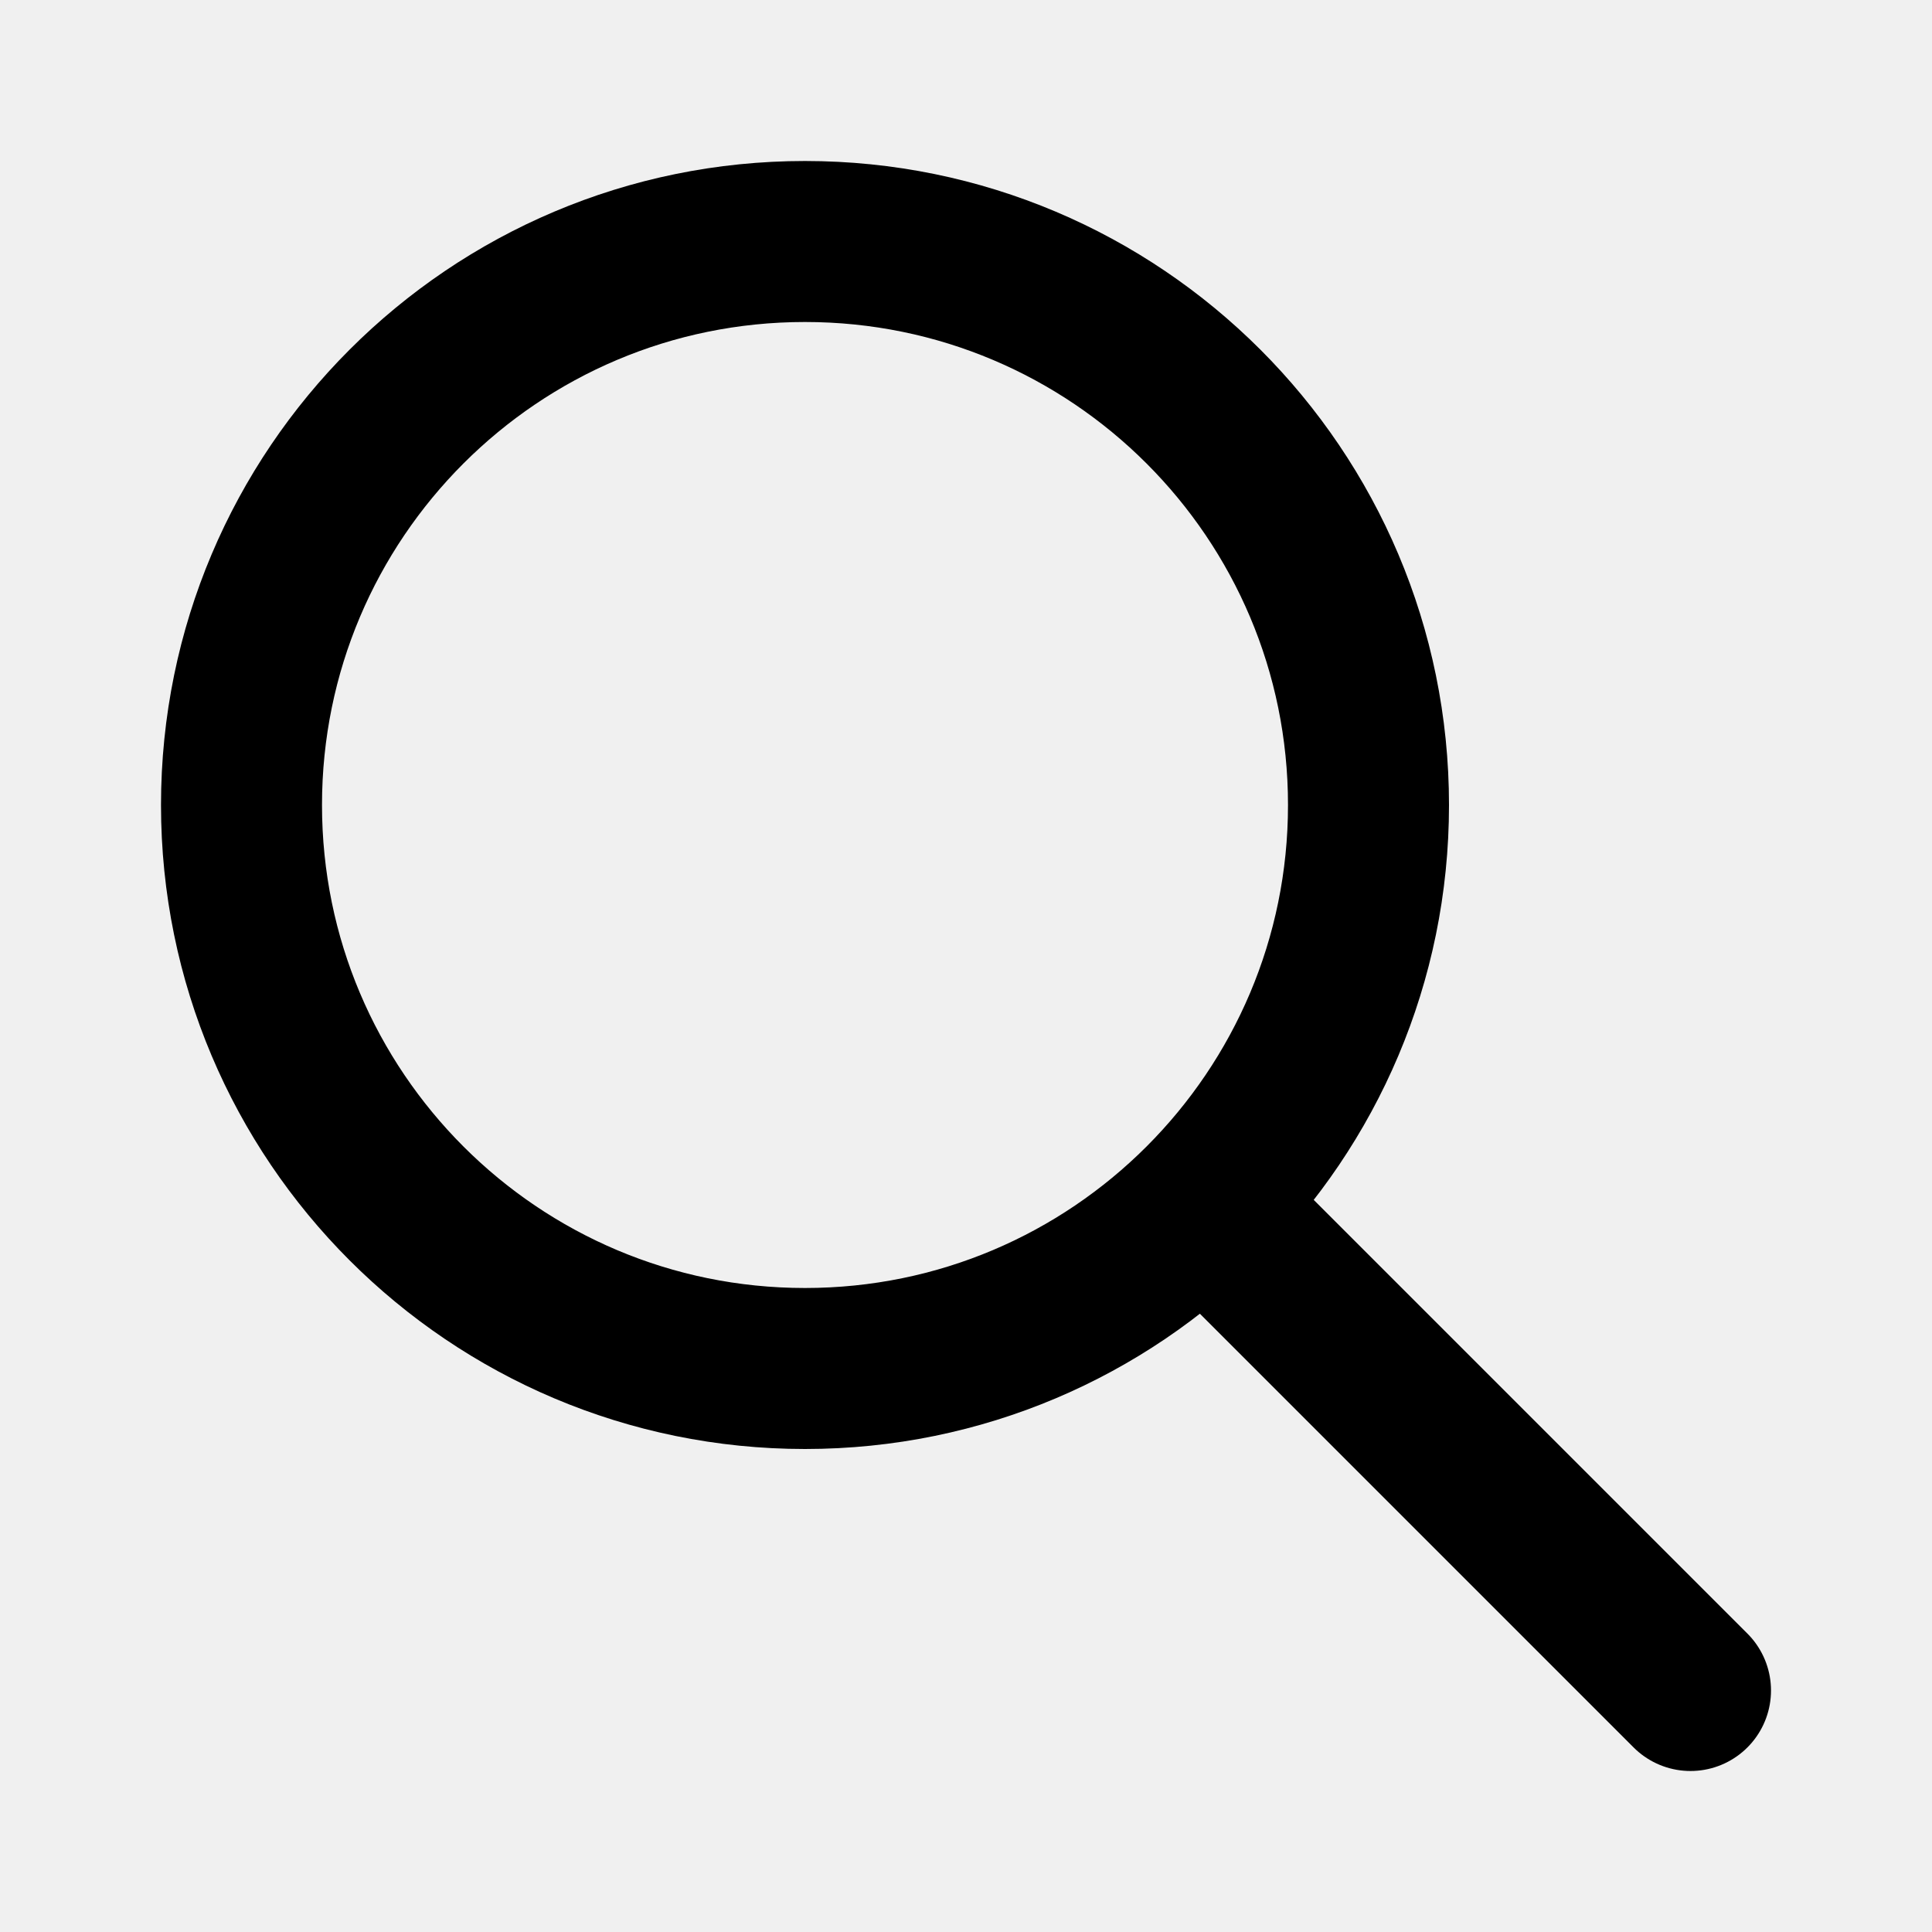
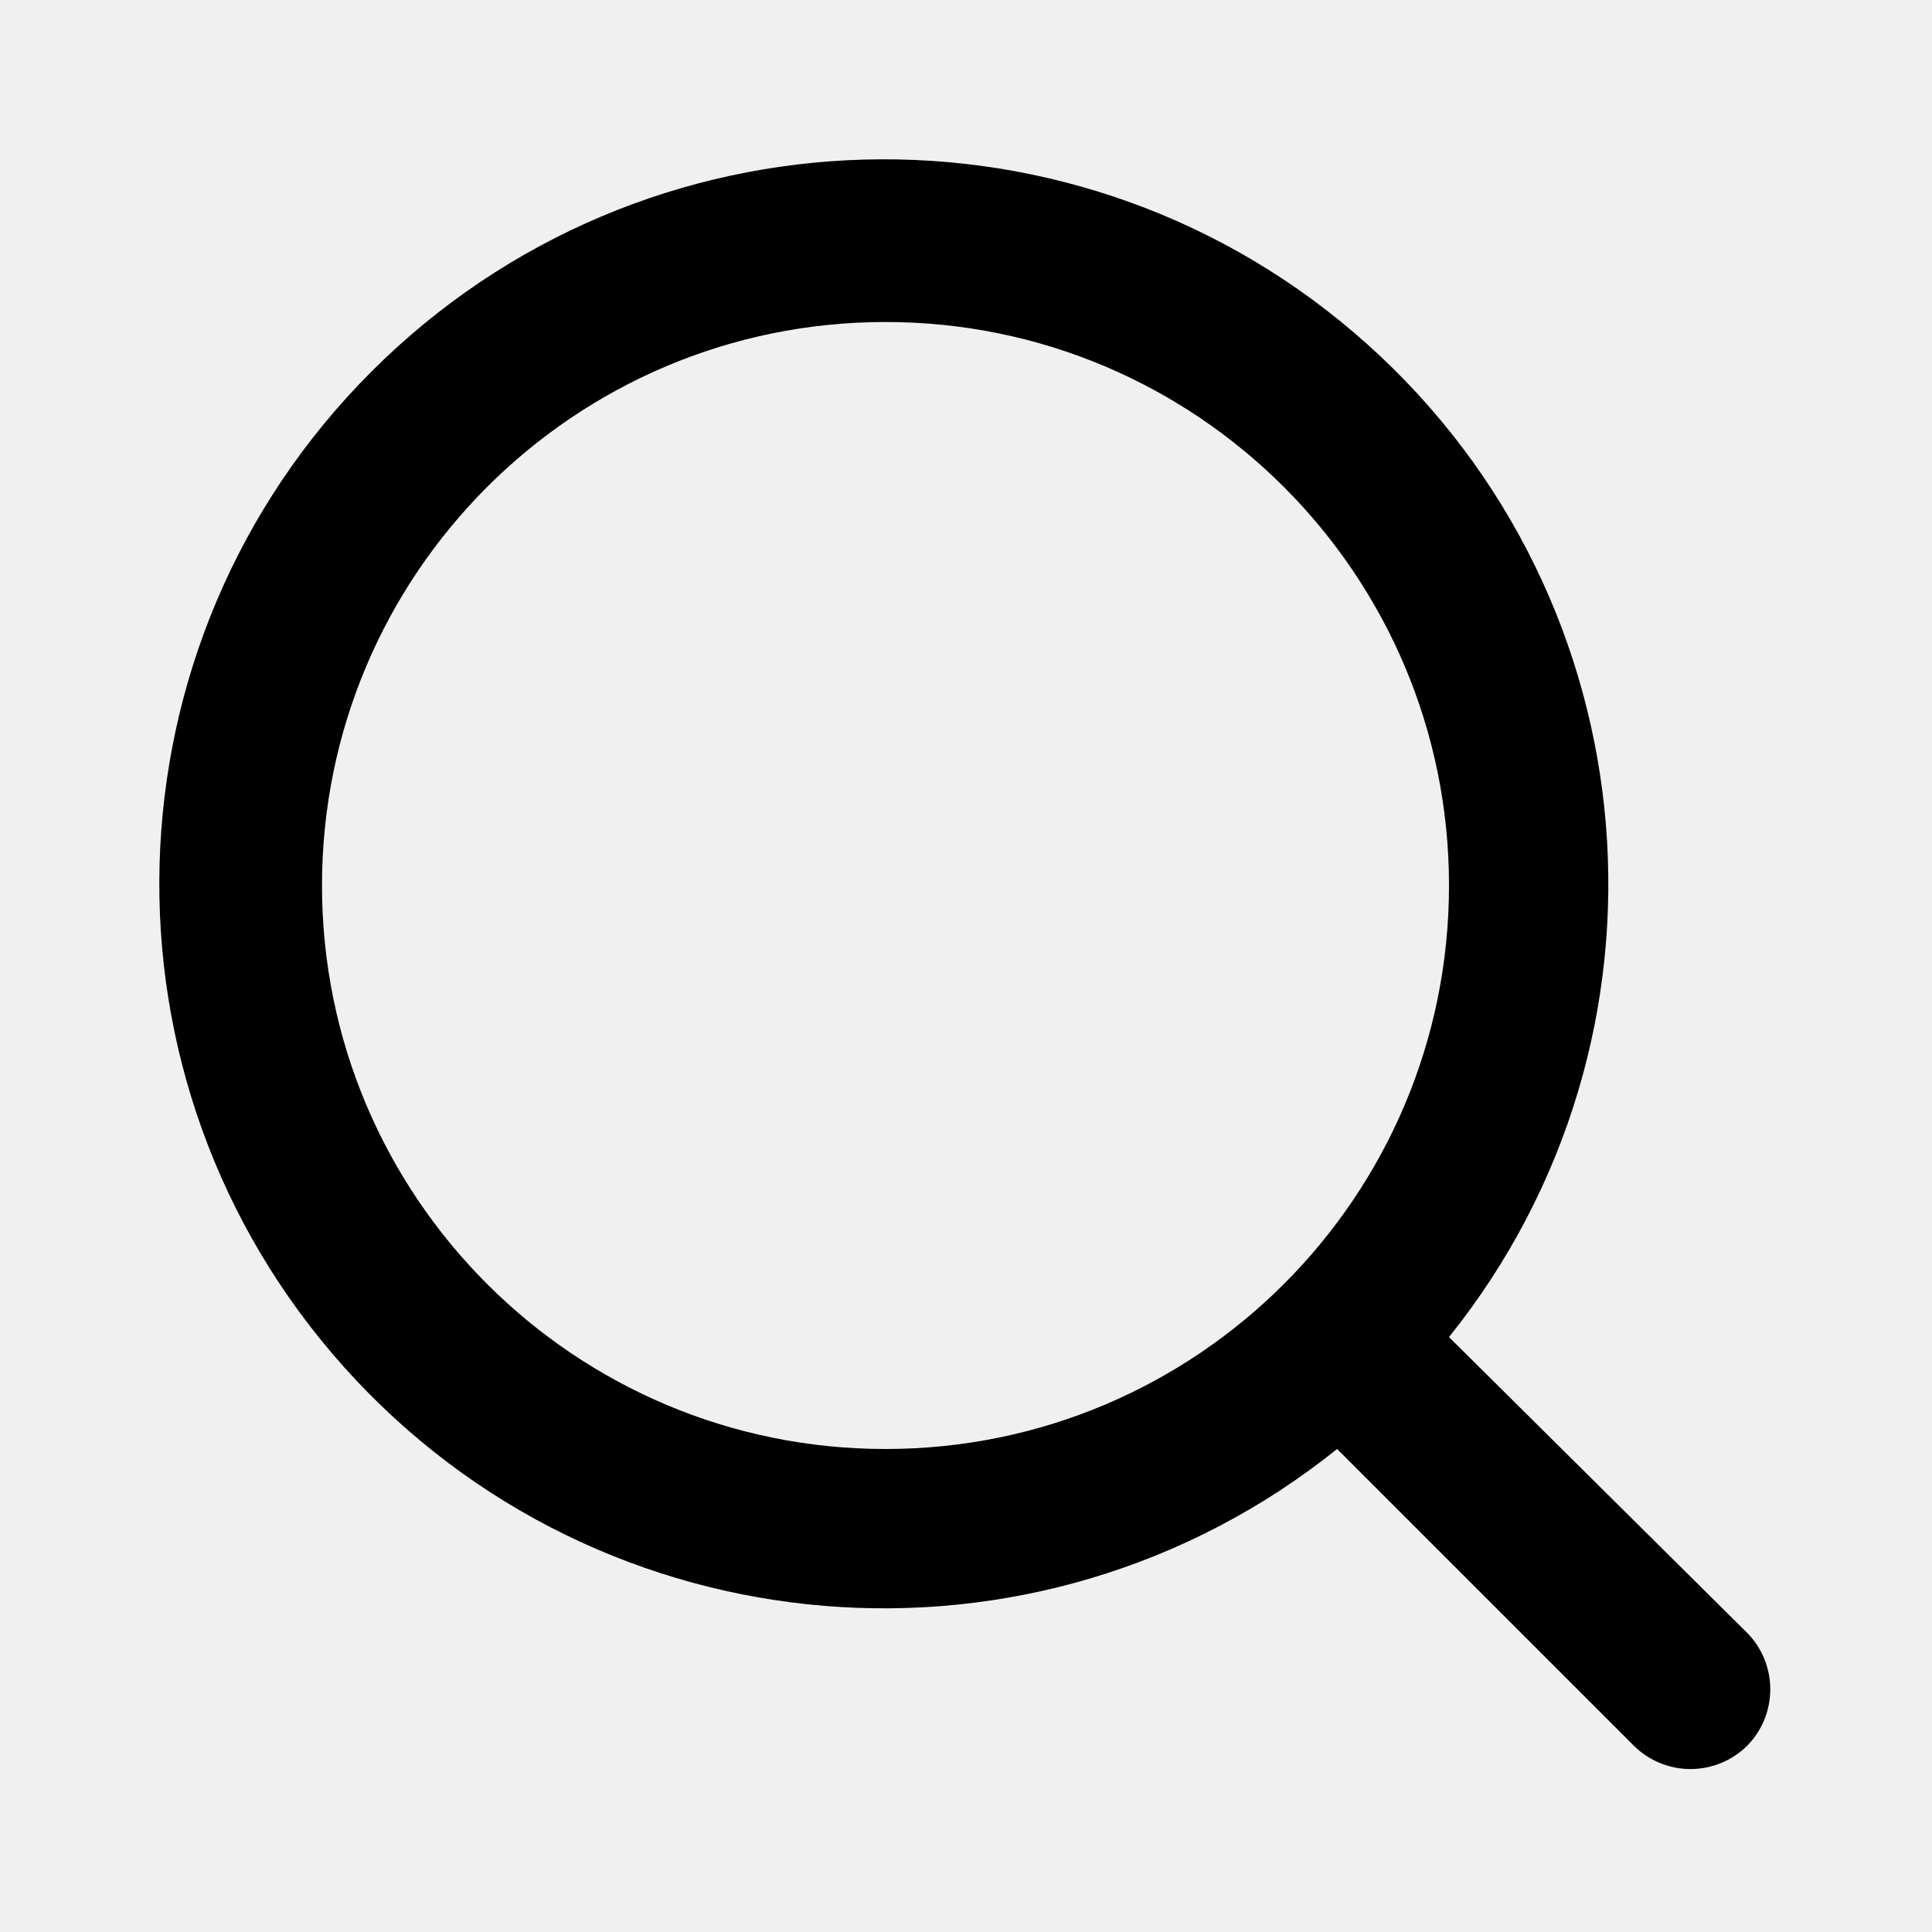
- <svg xmlns="http://www.w3.org/2000/svg" width="24" height="24" viewBox="0 0 24 24">
-   <style>
-     path.s { stroke: black }
-     body.dark-theme path.s { stroke: white }
-   </style>
-   <path class="s" fill="none" stroke-linecap="round" stroke-linejoin="round" stroke-width="2" d="M3 10a7 7 0 1 0 14 0a7 7 0 1 0-14 0m18 11l-6-6" />
+ <svg xmlns="http://www.w3.org/2000/svg" width="20" height="20" viewBox="0 0 24 24">
+   <path d="M21.71 20.29L18 16.61A9 9 0 1 0 16.61 18l3.68 3.68a1 1 0 0 0 1.42 0a1 1 0 0 0 0-1.39ZM11 18a7 7 0 1 1 7-7a7 7 0 0 1-7 7Z" />
</svg>
